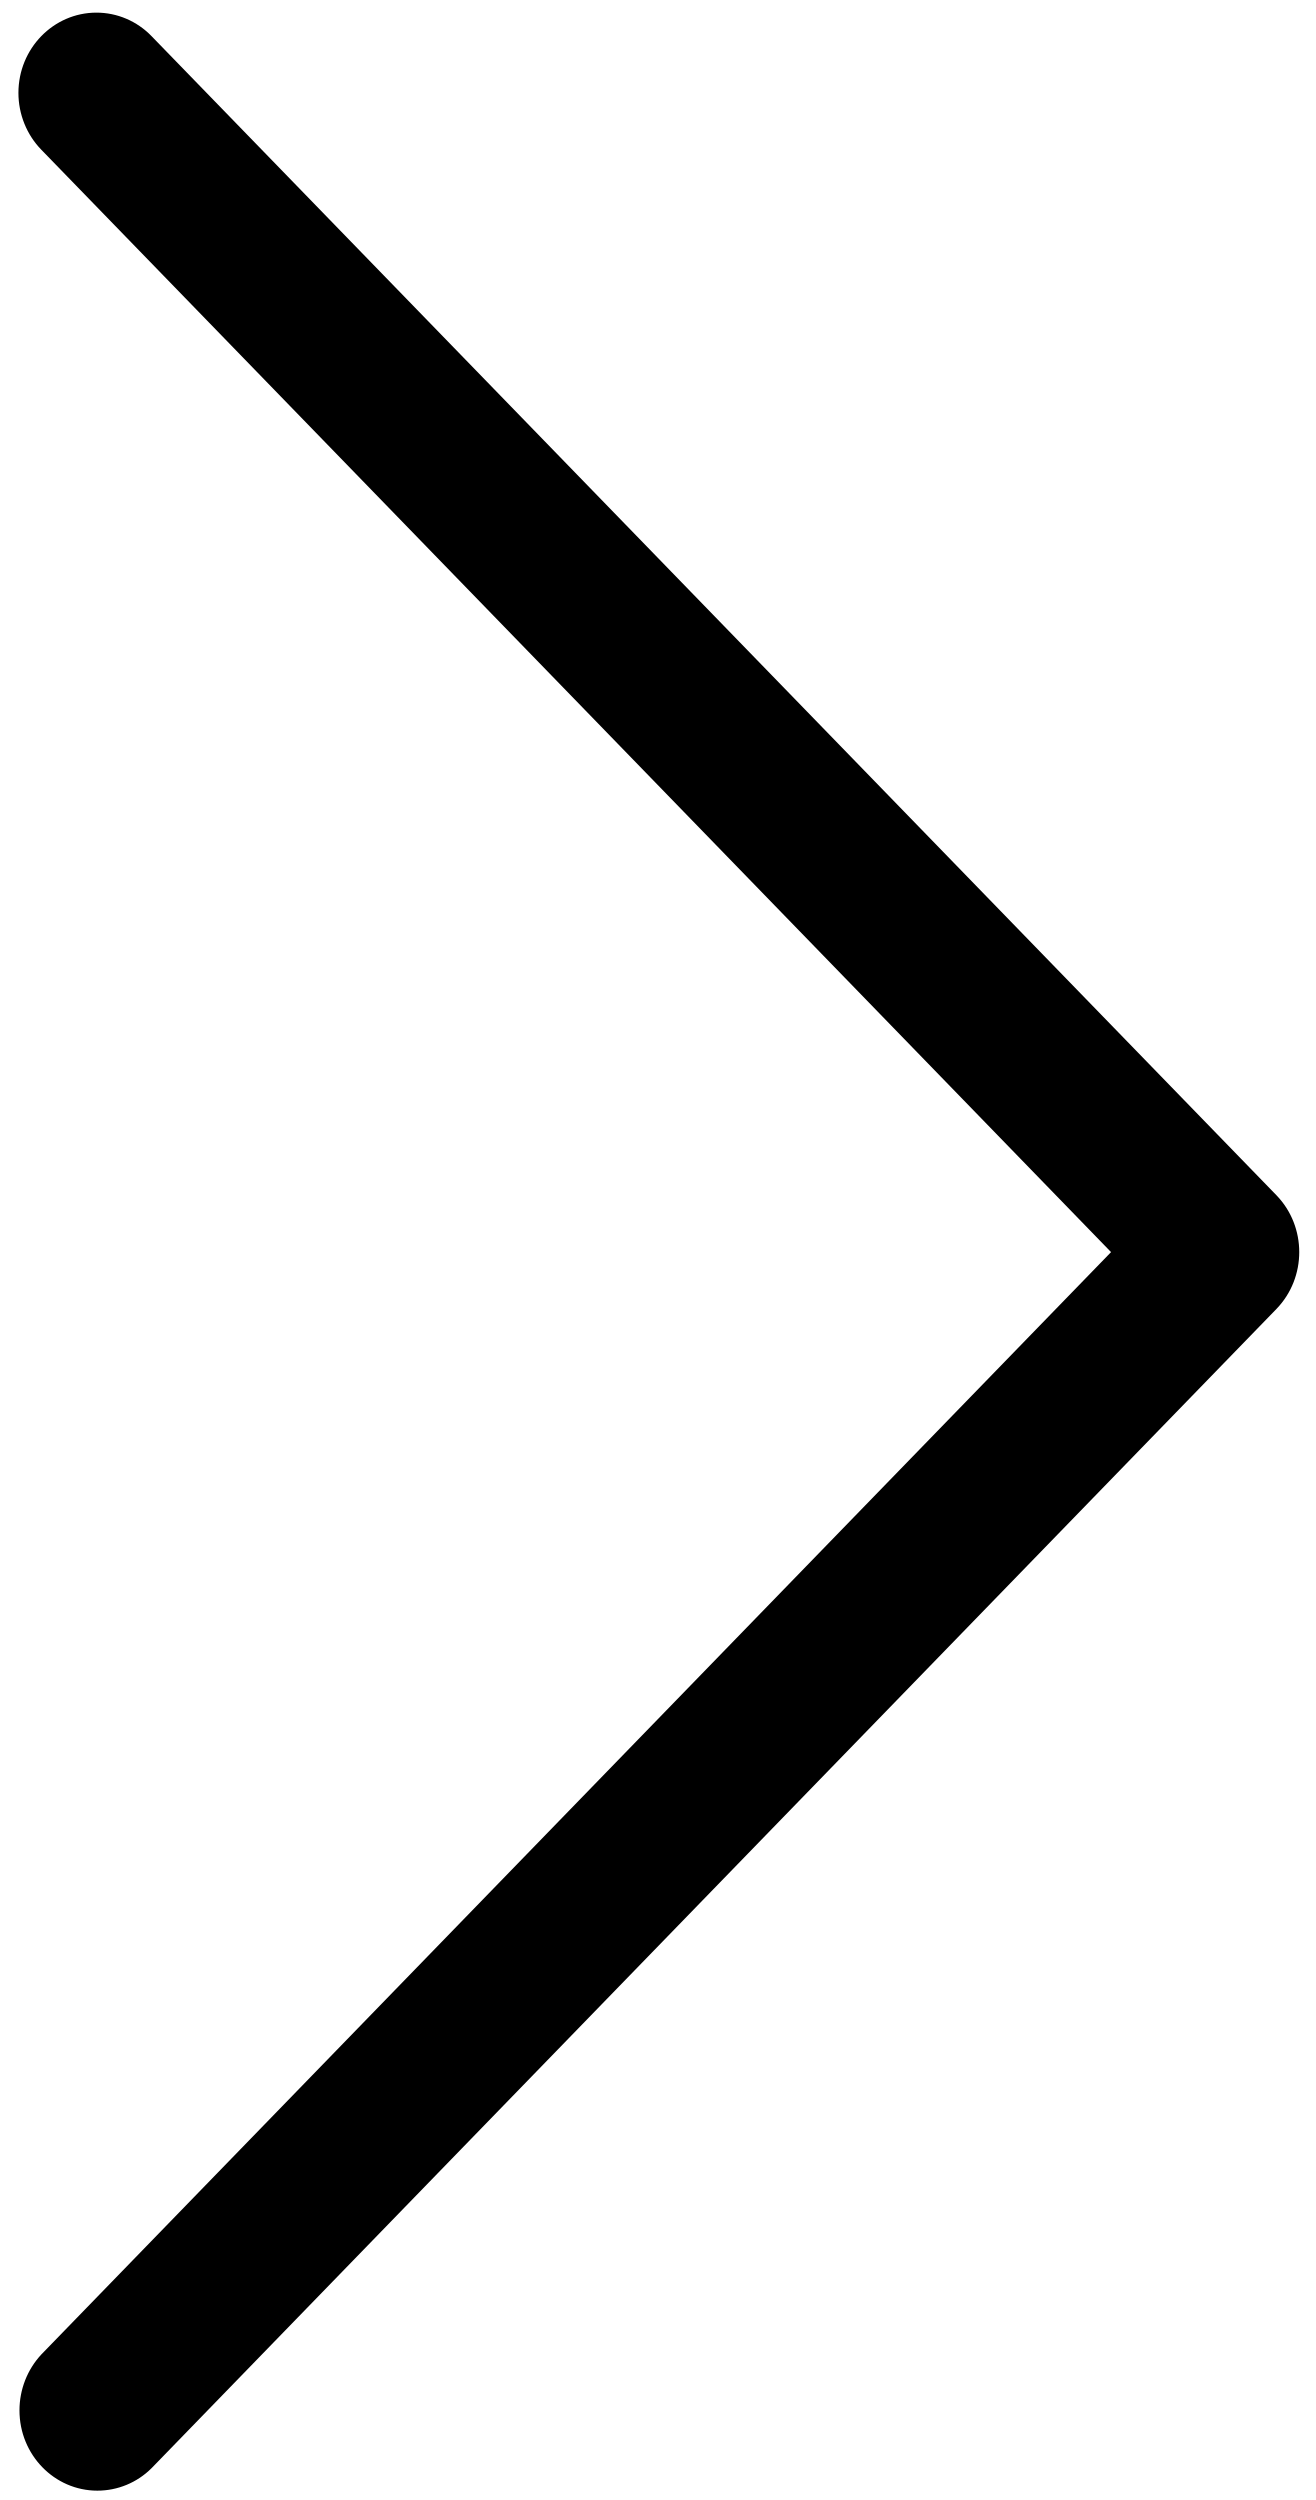
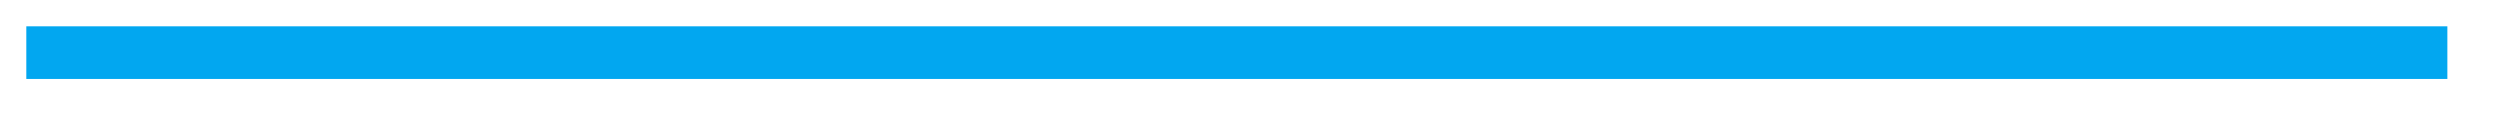
- <svg xmlns="http://www.w3.org/2000/svg" version="1.1" width="10px" height="19px">
-   <g transform="matrix(1 0 0 1 -385 -149 )">
-     <path d="M 8.444 9.516  L 0.314 1.138  C 0.203 1.024  0.14 0.868  0.14 0.706  C 0.14 0.369  0.406 0.096  0.733 0.096  C 0.89 0.096  1.041 0.16  1.152 0.275  L 9.701 9.084  C 9.932 9.323  9.932 9.709  9.701 9.948  L 1.152 18.758  C 1.042 18.868  0.894 18.929  0.74 18.929  C 0.413 18.929  0.148 18.656  0.148 18.319  C 0.148 18.16  0.208 18.008  0.314 17.894  L 8.444 9.516  Z " fill-rule="nonzero" fill="#000000" stroke="none" transform="matrix(1 0 0 1 385 149 )" />
+ <svg xmlns="http://www.w3.org/2000/svg" version="1.1" width="95px" height="5px">
+   <g transform="matrix(1 0 0 1 -2 -71 )">
+     <path d="M 3 73  L 95 73  " stroke-width="2" stroke="#02a7f0" fill="none" />
  </g>
</svg>
